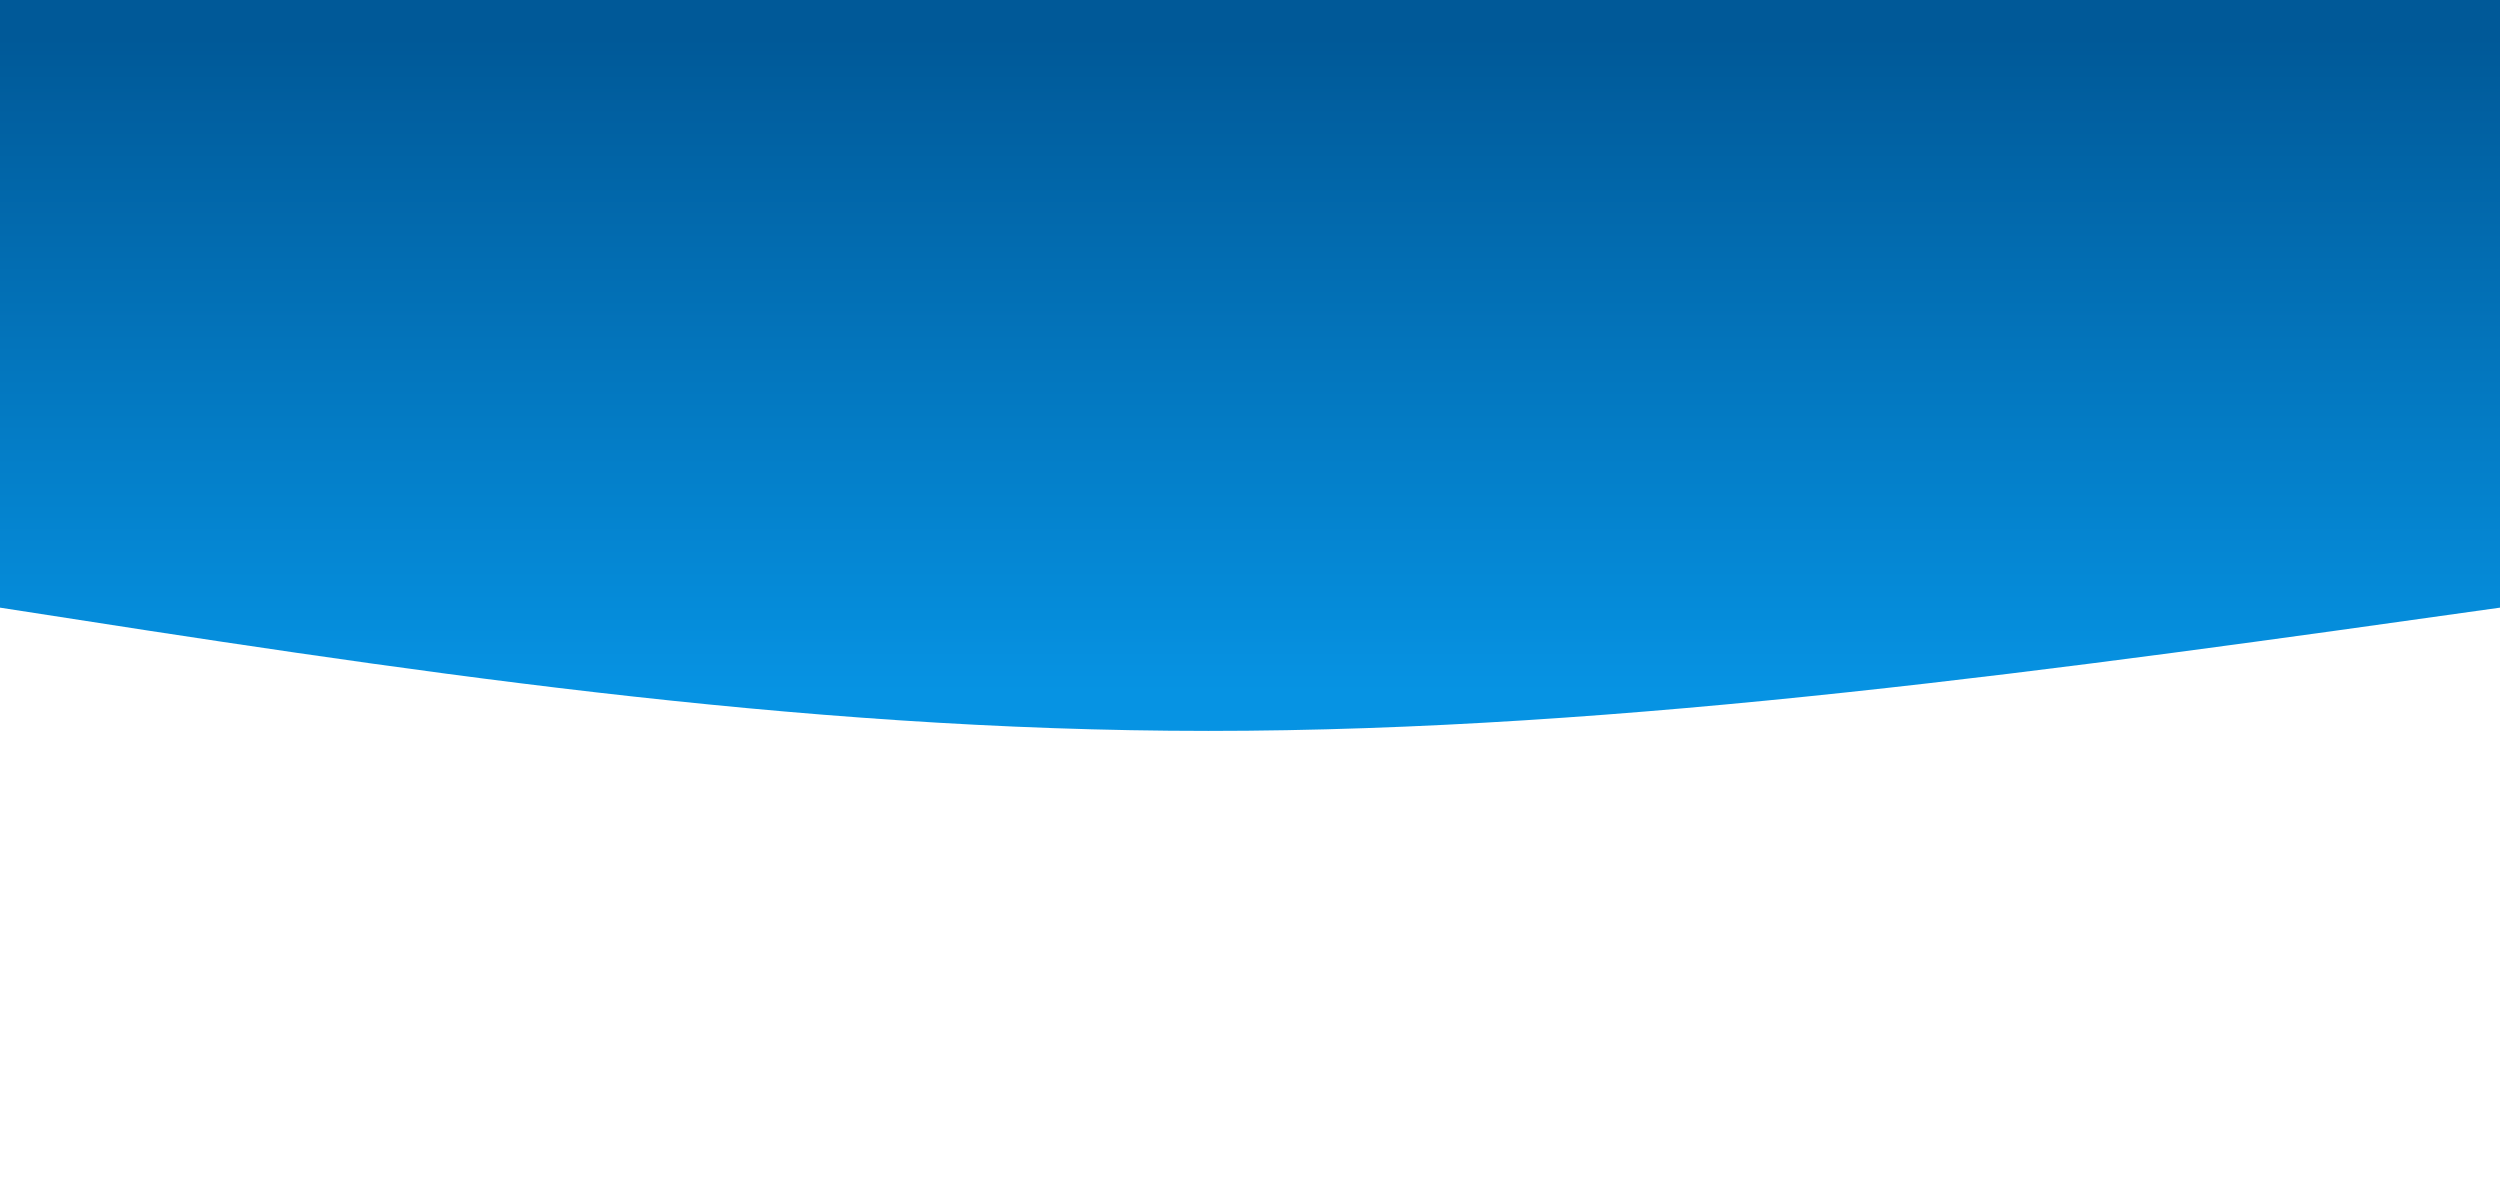
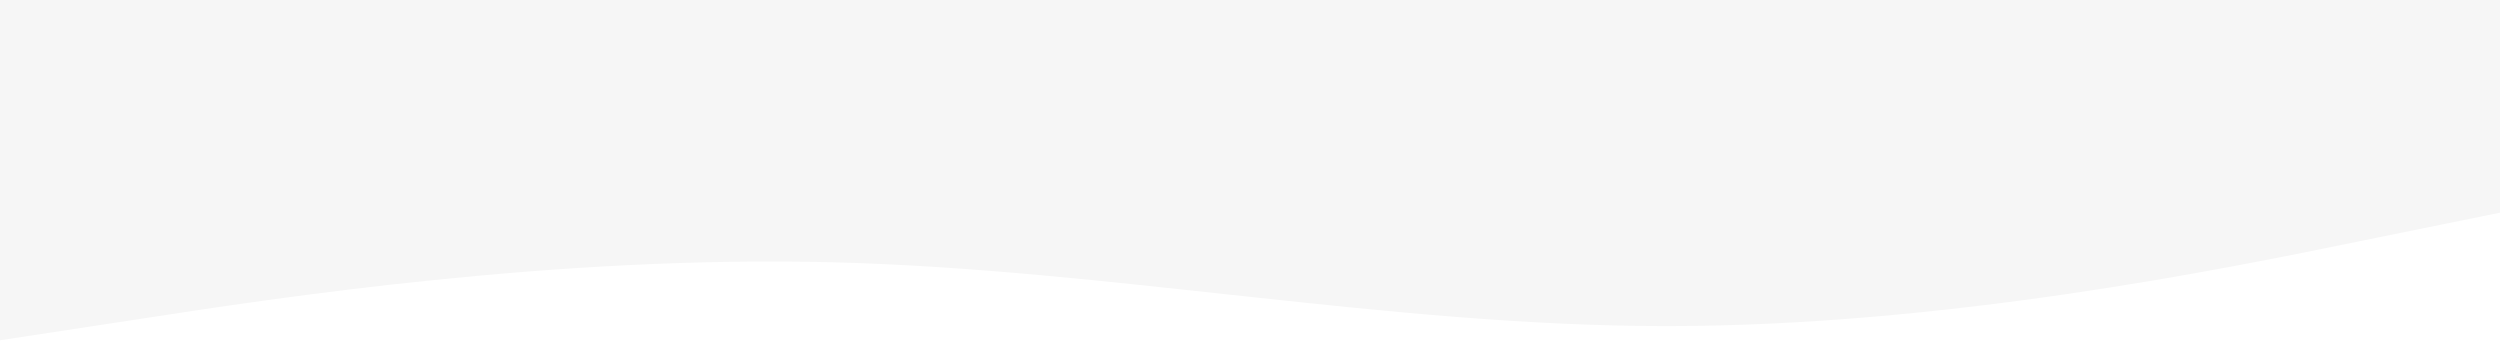
- <svg xmlns="http://www.w3.org/2000/svg" width="100%" height="100%" id="svg" viewBox="0 0 1440 690" class="transition duration-300 ease-in-out delay-150">
-   <defs>
-     <linearGradient id="gradient" x1="50%" y1="100%" x2="50%" y2="0%">
-       <stop offset="5%" stop-color="#005998" />
-       <stop offset="95%" stop-color="#0693e3" />
-     </linearGradient>
-   </defs>
-   <path d="M 0,700 C 0,700 0,350 0,350 C 252,314.5 504,279 744,279 C 984,279 1212,314.5 1440,350 C 1440,350 1440,700 1440,700 Z" stroke="none" stroke-width="0" fill="url(#gradient)" fill-opacity="1" class="transition-all duration-300 ease-in-out delay-150 path-0" transform="rotate(-180 720 350)" />
+ <svg xmlns="http://www.w3.org/2000/svg" viewBox="0 0 1440 196" fill="none">
+   <path fill-rule="evenodd" clip-rule="evenodd" d="M0 196L80.4 183.75C159.6 171.5 320.4 147 480 151.083C639.6 155.167 800.4 187.833 960 187.833C1119.6 187.833 1280.4 155.167 1359.6 138.833L1440 122.5V0H1359.6C1280.4 0 1119.6 0 960 0C800.4 0 639.6 0 480 0C320.4 0 159.6 0 80.4 0H0V196Z" fill="#f6f6f6" />
</svg>
